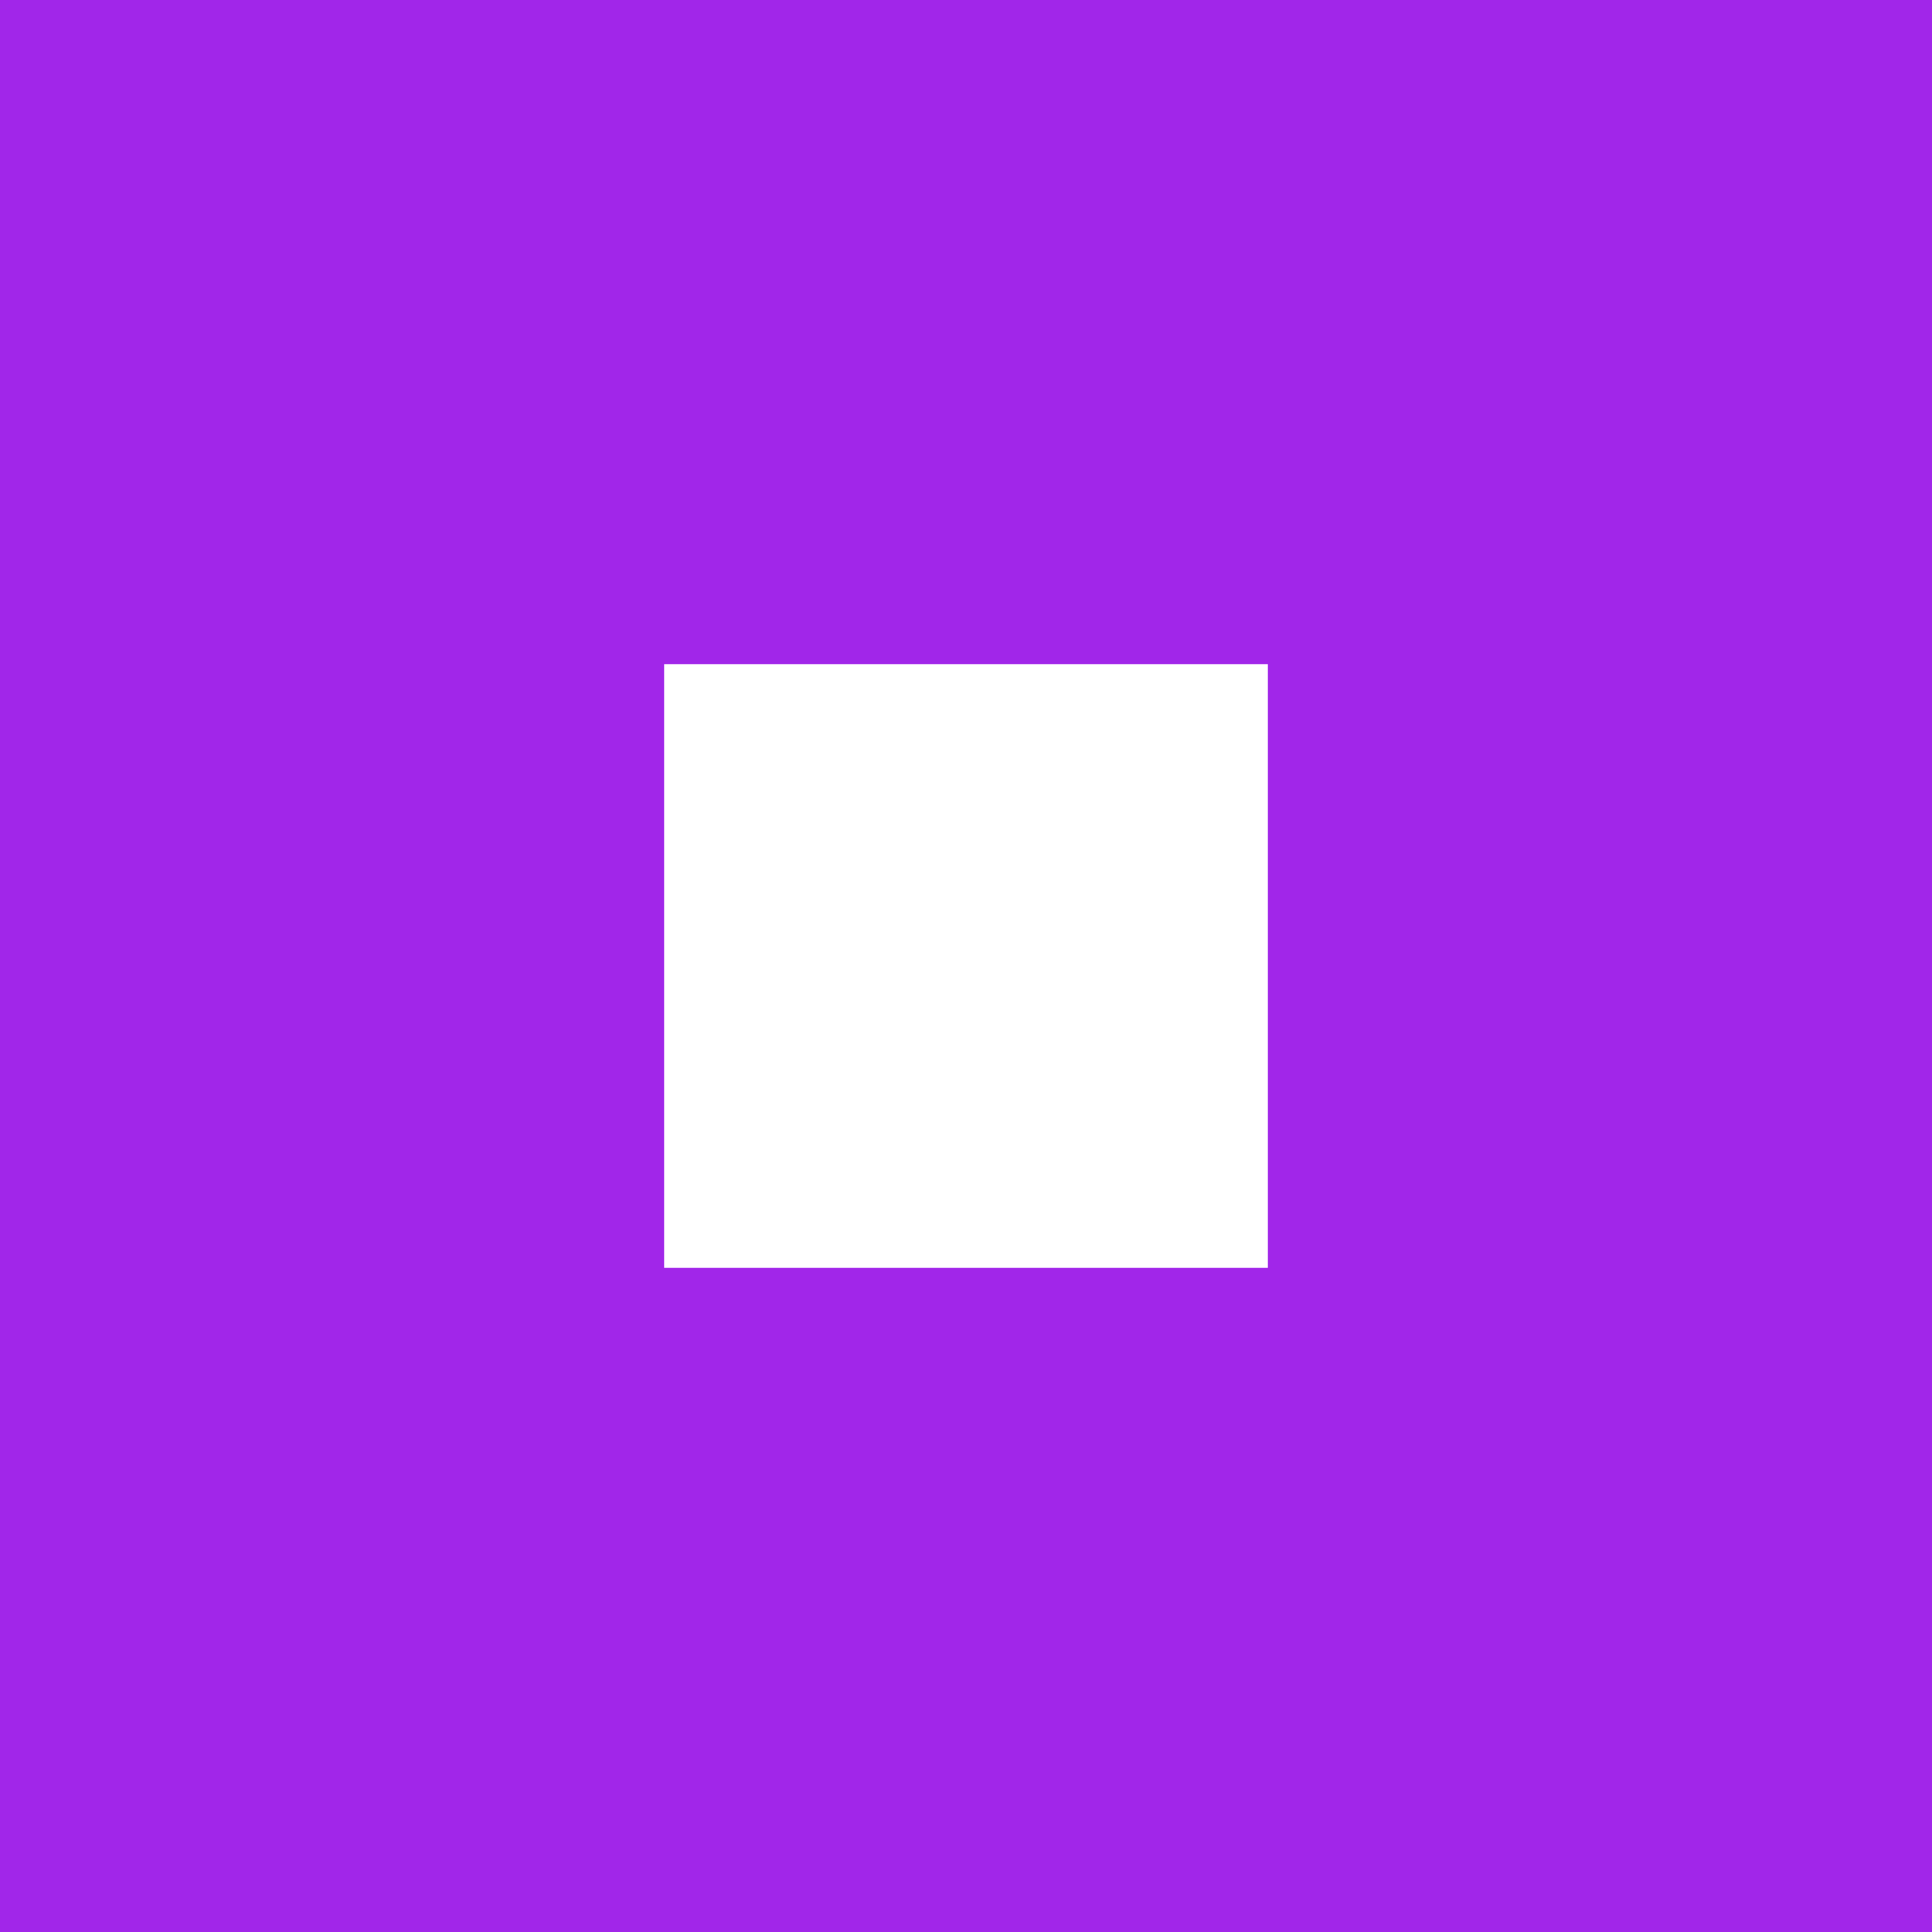
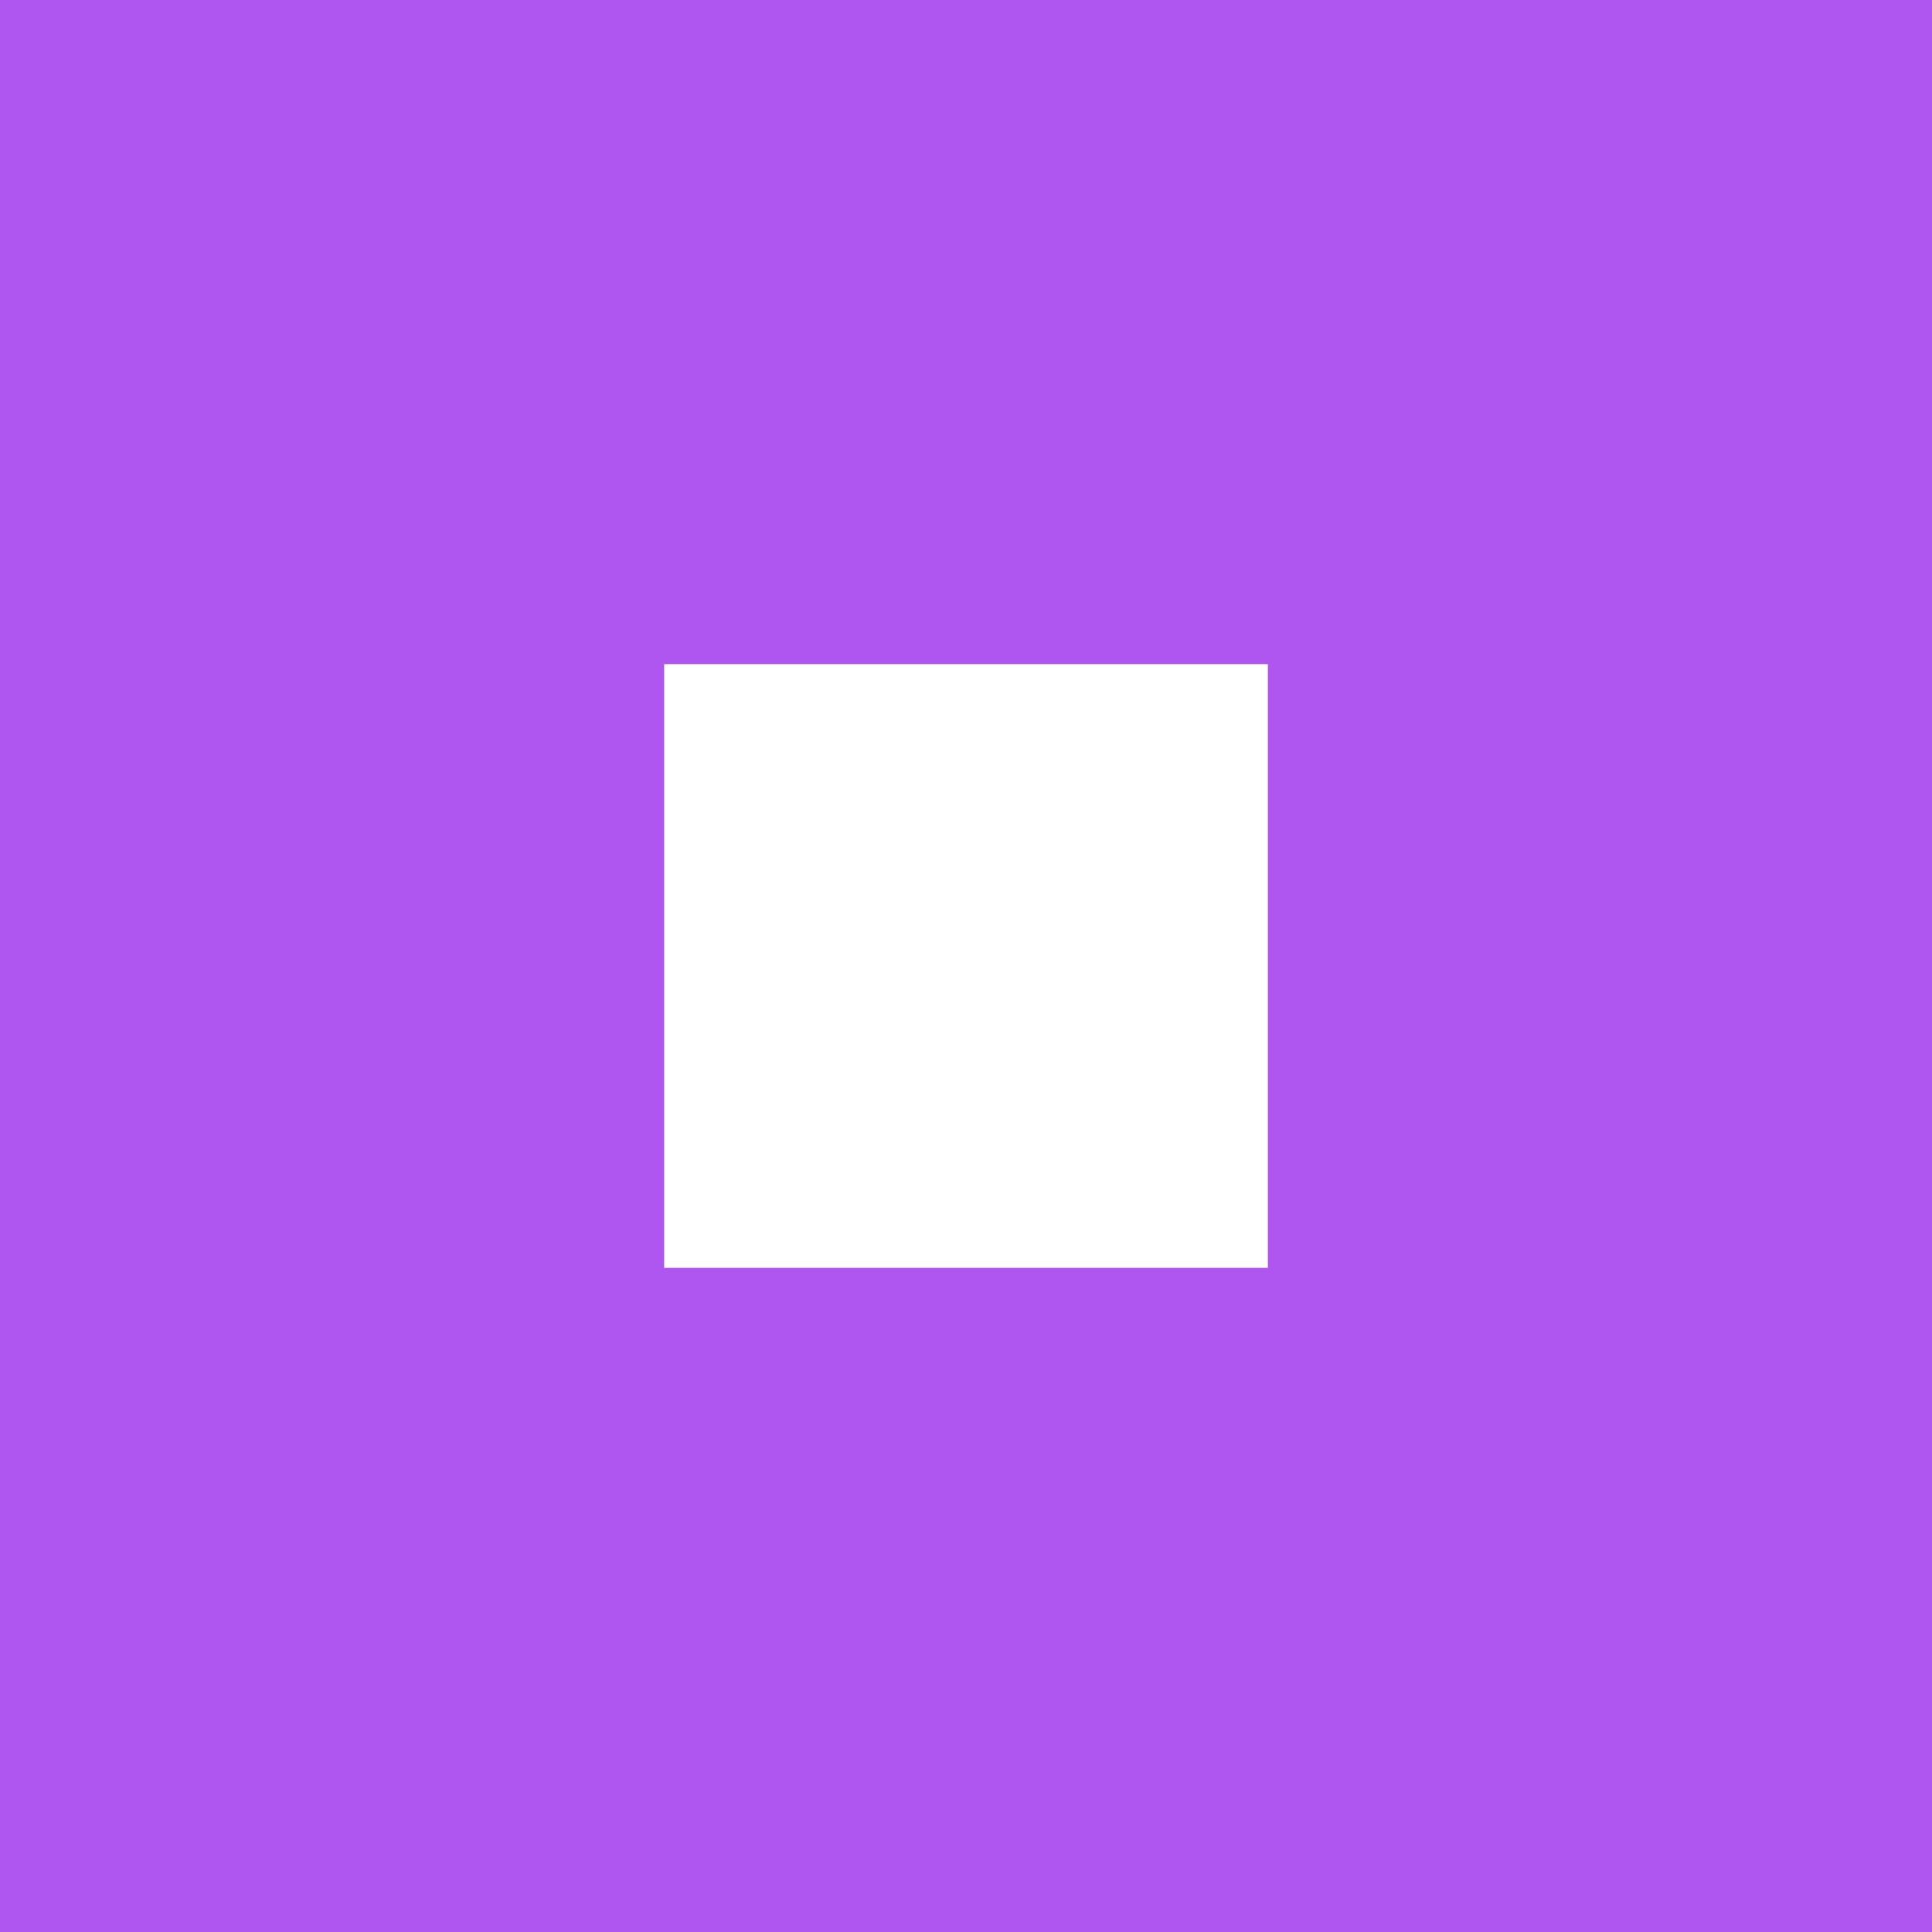
<svg xmlns="http://www.w3.org/2000/svg" version="1.1" id="Layer_1" x="0px" y="0px" viewBox="0 0 400 400" style="enable-background:new 0 0 400 400;" xml:space="preserve">
  <style type="text/css">
- 	.st0{fill:#A126E9;}
+ 	.st0{fill:#AF55F0;}
</style>
  <g>
    <g>
-       <path class="st0" d="M0,0v400h400V0H0z M262.5,262.5h-125v-125h125V262.5z" />
+       <g>
+         <g>
+           <path class="st0" d="M0,0v400h400V0H0z M262.5,262.5h-125v-125h125V262.5z" />
+         </g>
+       </g>
    </g>
  </g>
</svg>
